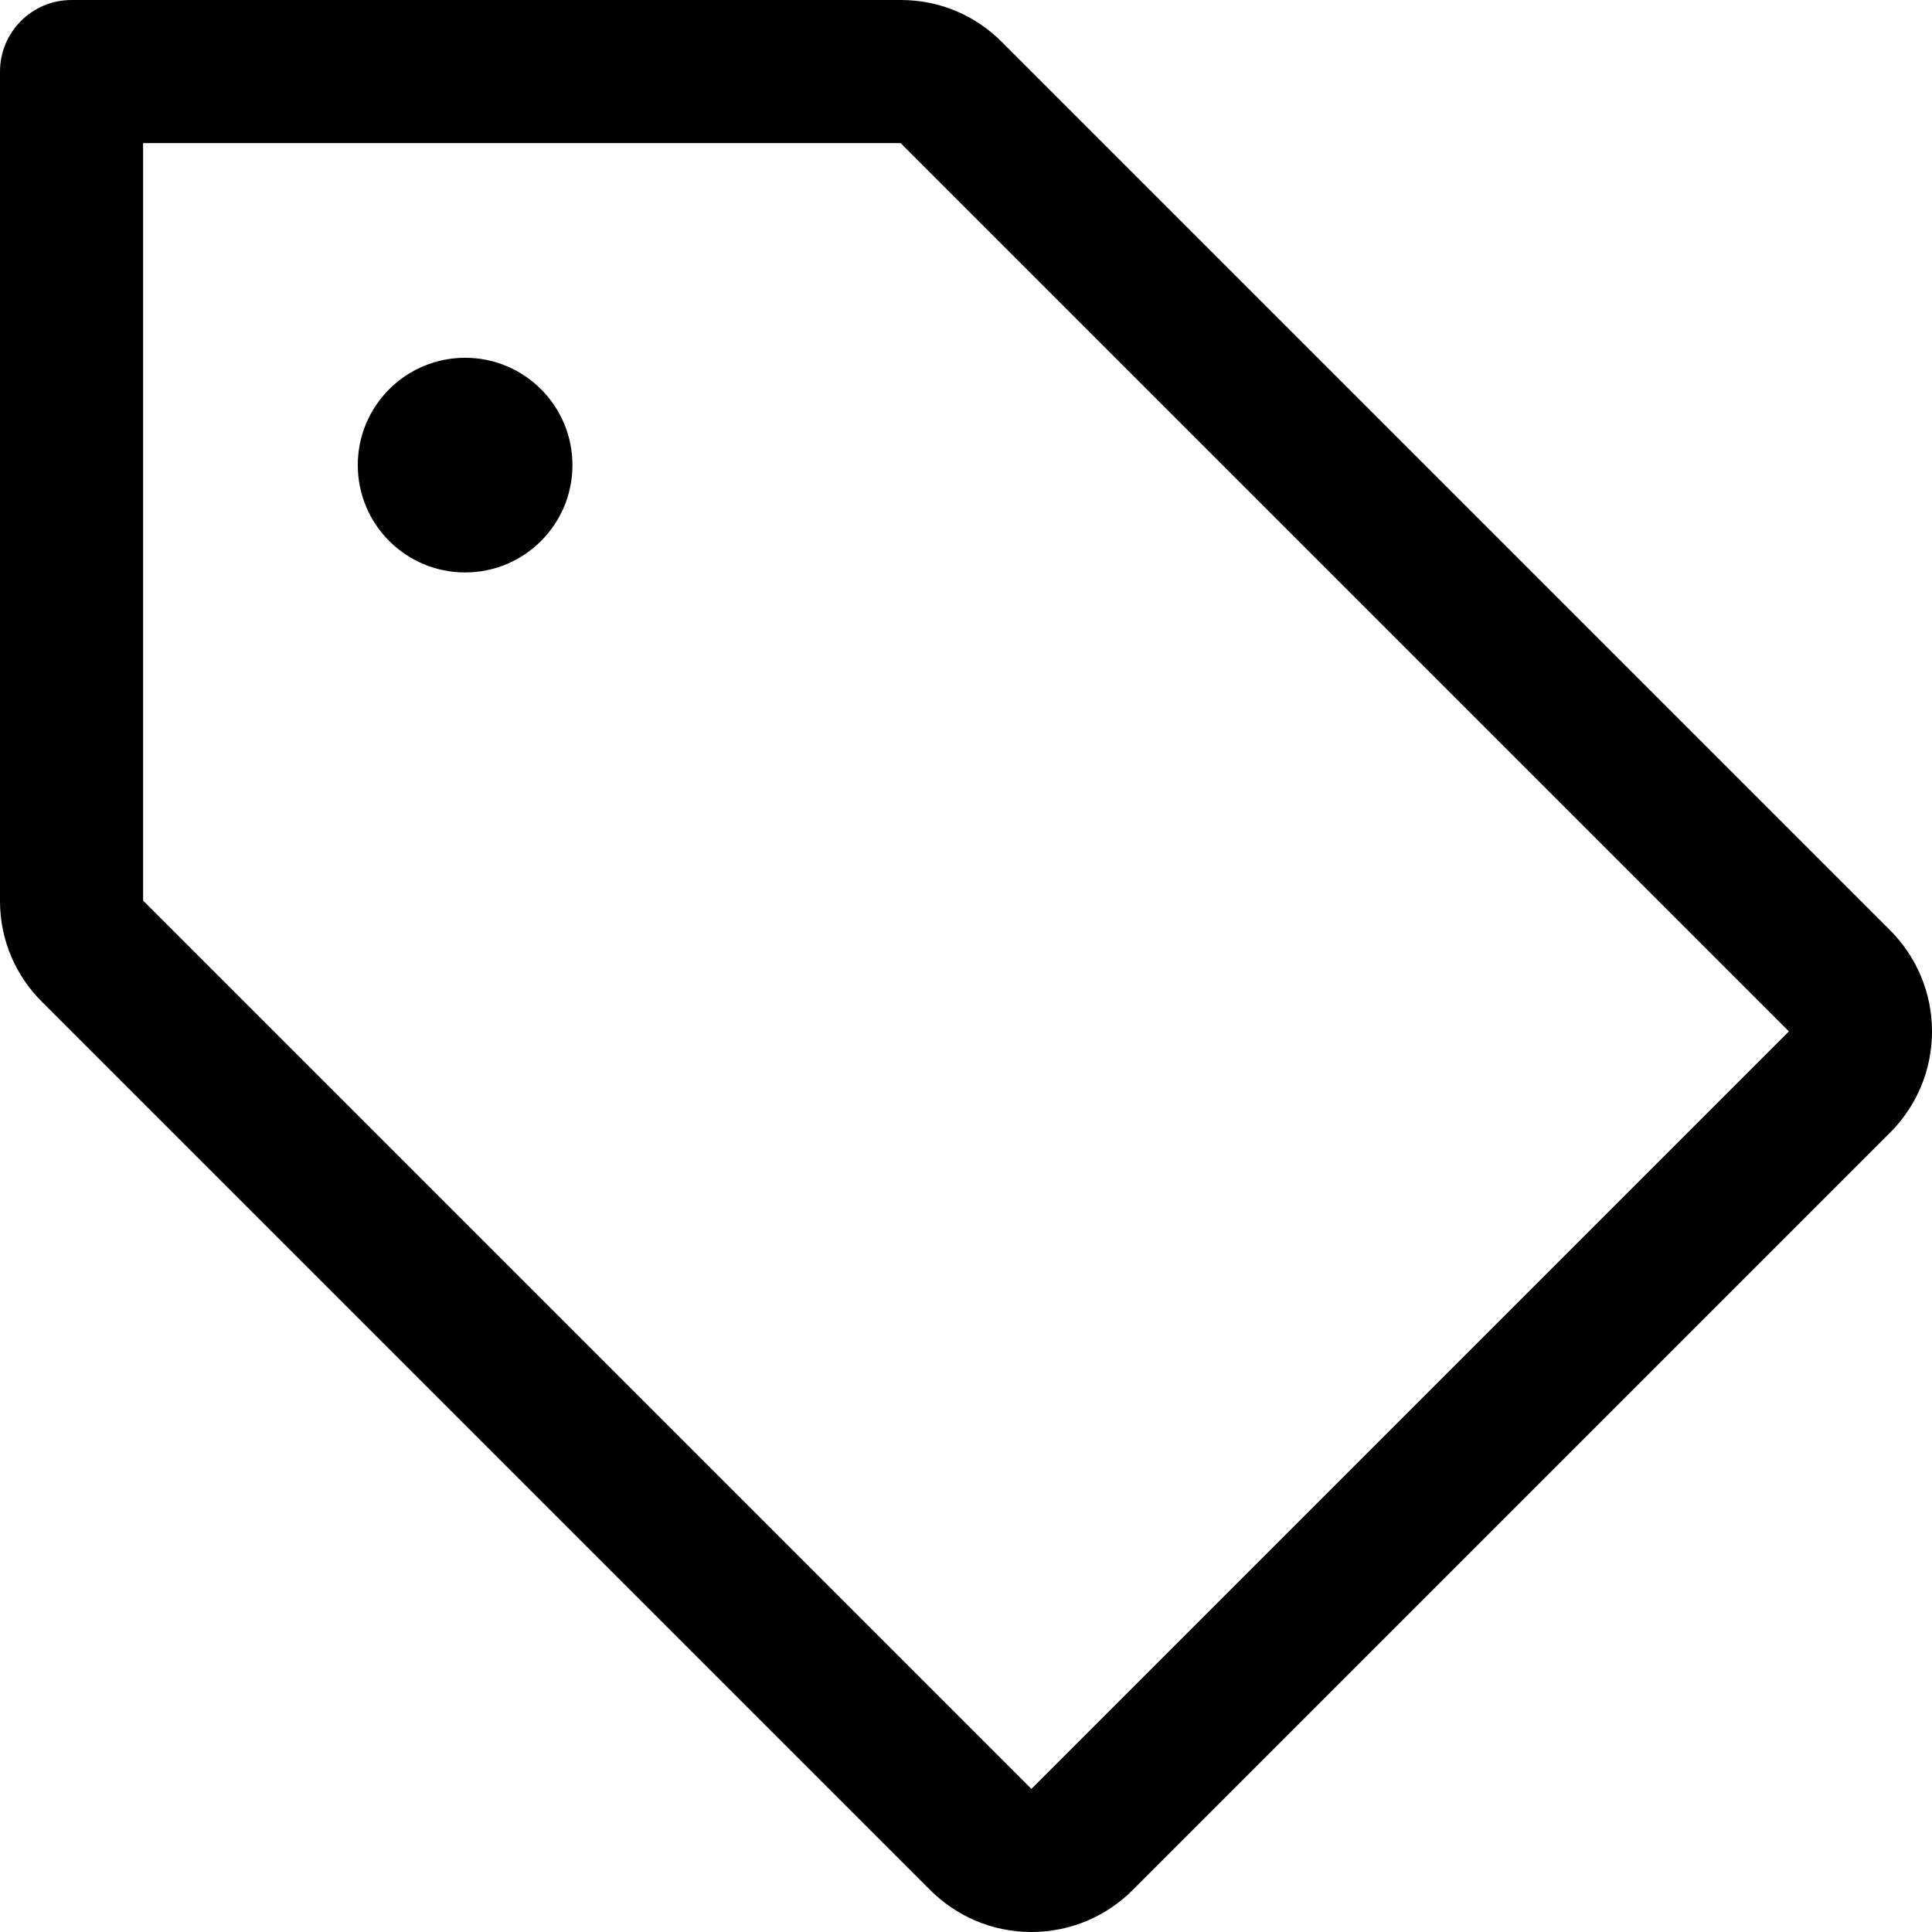
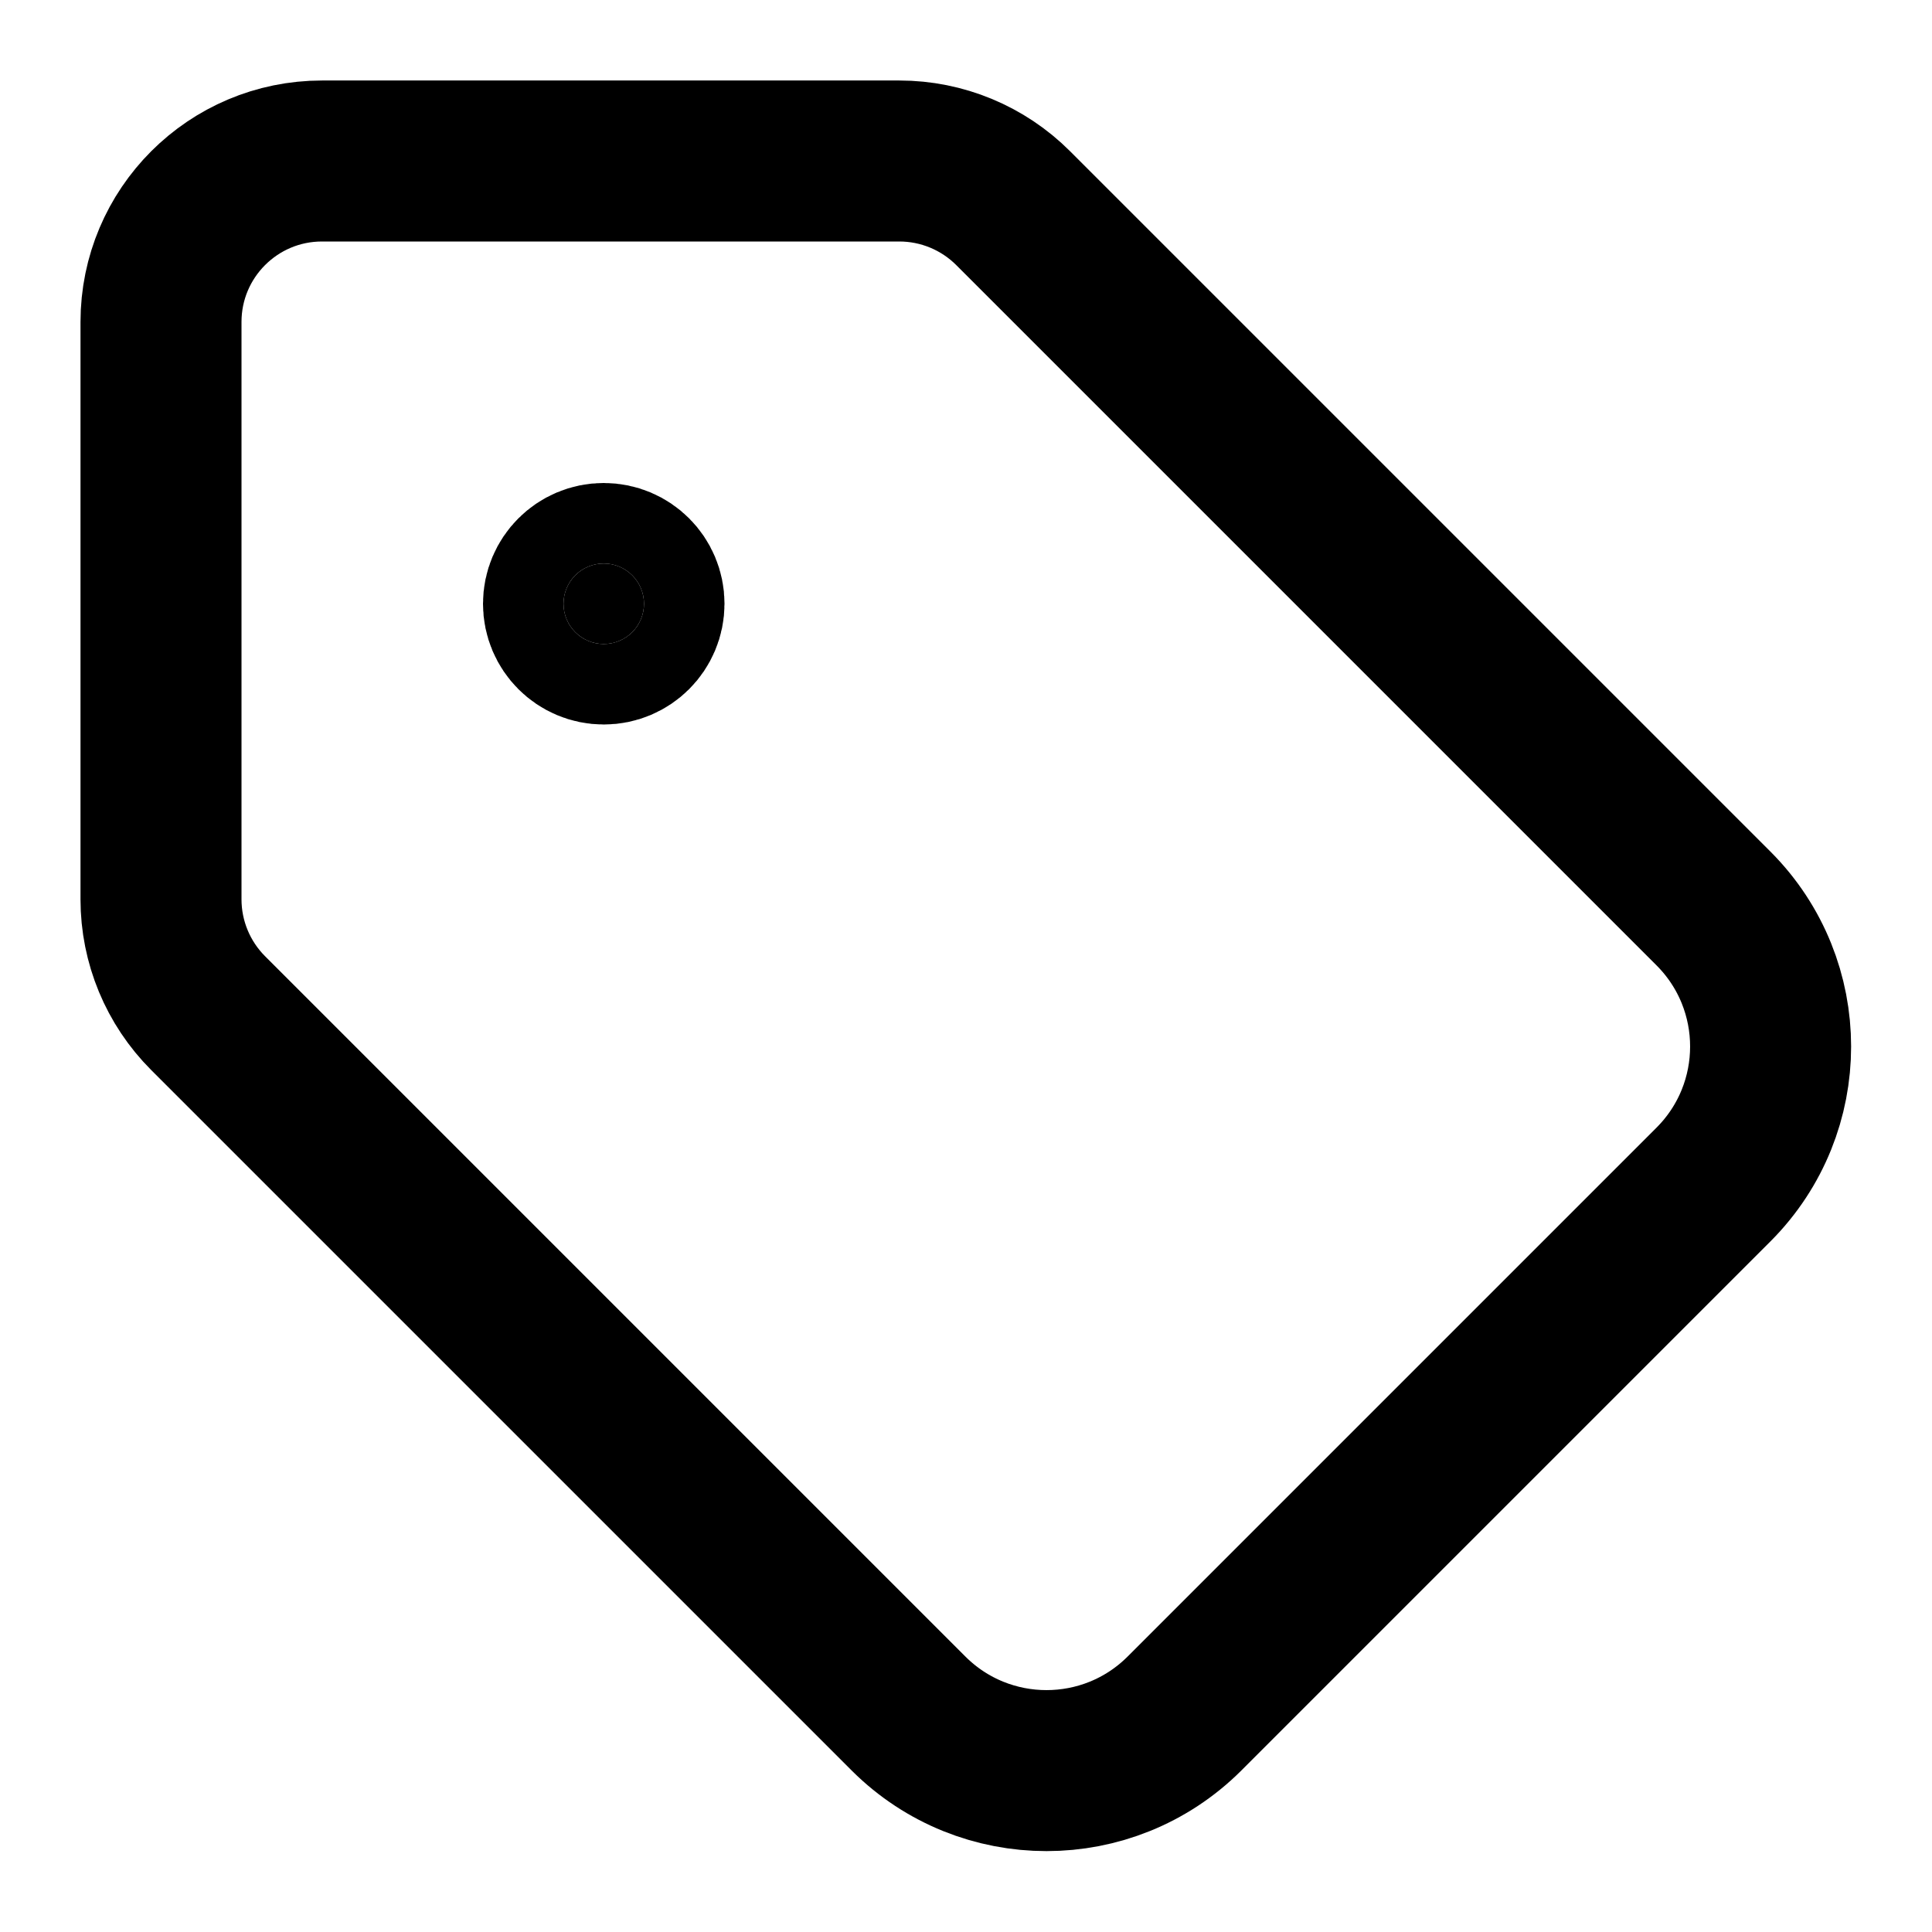
- <svg xmlns="http://www.w3.org/2000/svg" version="1.1" width="1024" height="1024" viewBox="0 0 1024 1024">
-   <path d="M1001.777 493.042l-470.808-470.808c-13.627-13.733-32.51-22.234-53.378-22.234-0.084 0-0.169 0-0.254 0h-439.411c-20.946 0-37.926 16.98-37.926 37.926v0 439.424c0 0.071 0 0.155 0 0.241 0 20.868 8.501 39.75 22.23 53.373l470.813 470.813c13.727 13.731 32.693 22.222 53.642 22.222s39.915-8.493 53.642-22.222l401.451-401.451c13.731-13.727 22.222-32.693 22.222-53.642s-8.493-39.915-22.222-53.642v0zM546.661 948.159l-470.808-470.808v-401.498h401.498l470.808 470.808zM303.411 246.521c0 31.42-25.47 56.89-56.89 56.89s-56.89-25.47-56.89-56.89c0-31.42 25.47-56.89 56.89-56.89v0c31.42 0 56.89 25.47 56.89 56.89v0z" />
+ <svg xmlns="http://www.w3.org/2000/svg" width="24" height="24" viewBox="0 0 24 24" fill="none" stroke="currentColor" stroke-width="2" stroke-linecap="round" stroke-linejoin="round">
+   <path d="M12.586 2.586A2 2 0 0 0 11.172 2H4a2 2 0 0 0-2 2v7.172a2 2 0 0 0 .586 1.414l8.704 8.704a2.426 2.426 0 0 0 3.42 0l6.58-6.58a2.426 2.426 0 0 0 0-3.42z" />
+   <circle cx="7.5" cy="7.5" r=".5" fill="currentColor" />
</svg>
